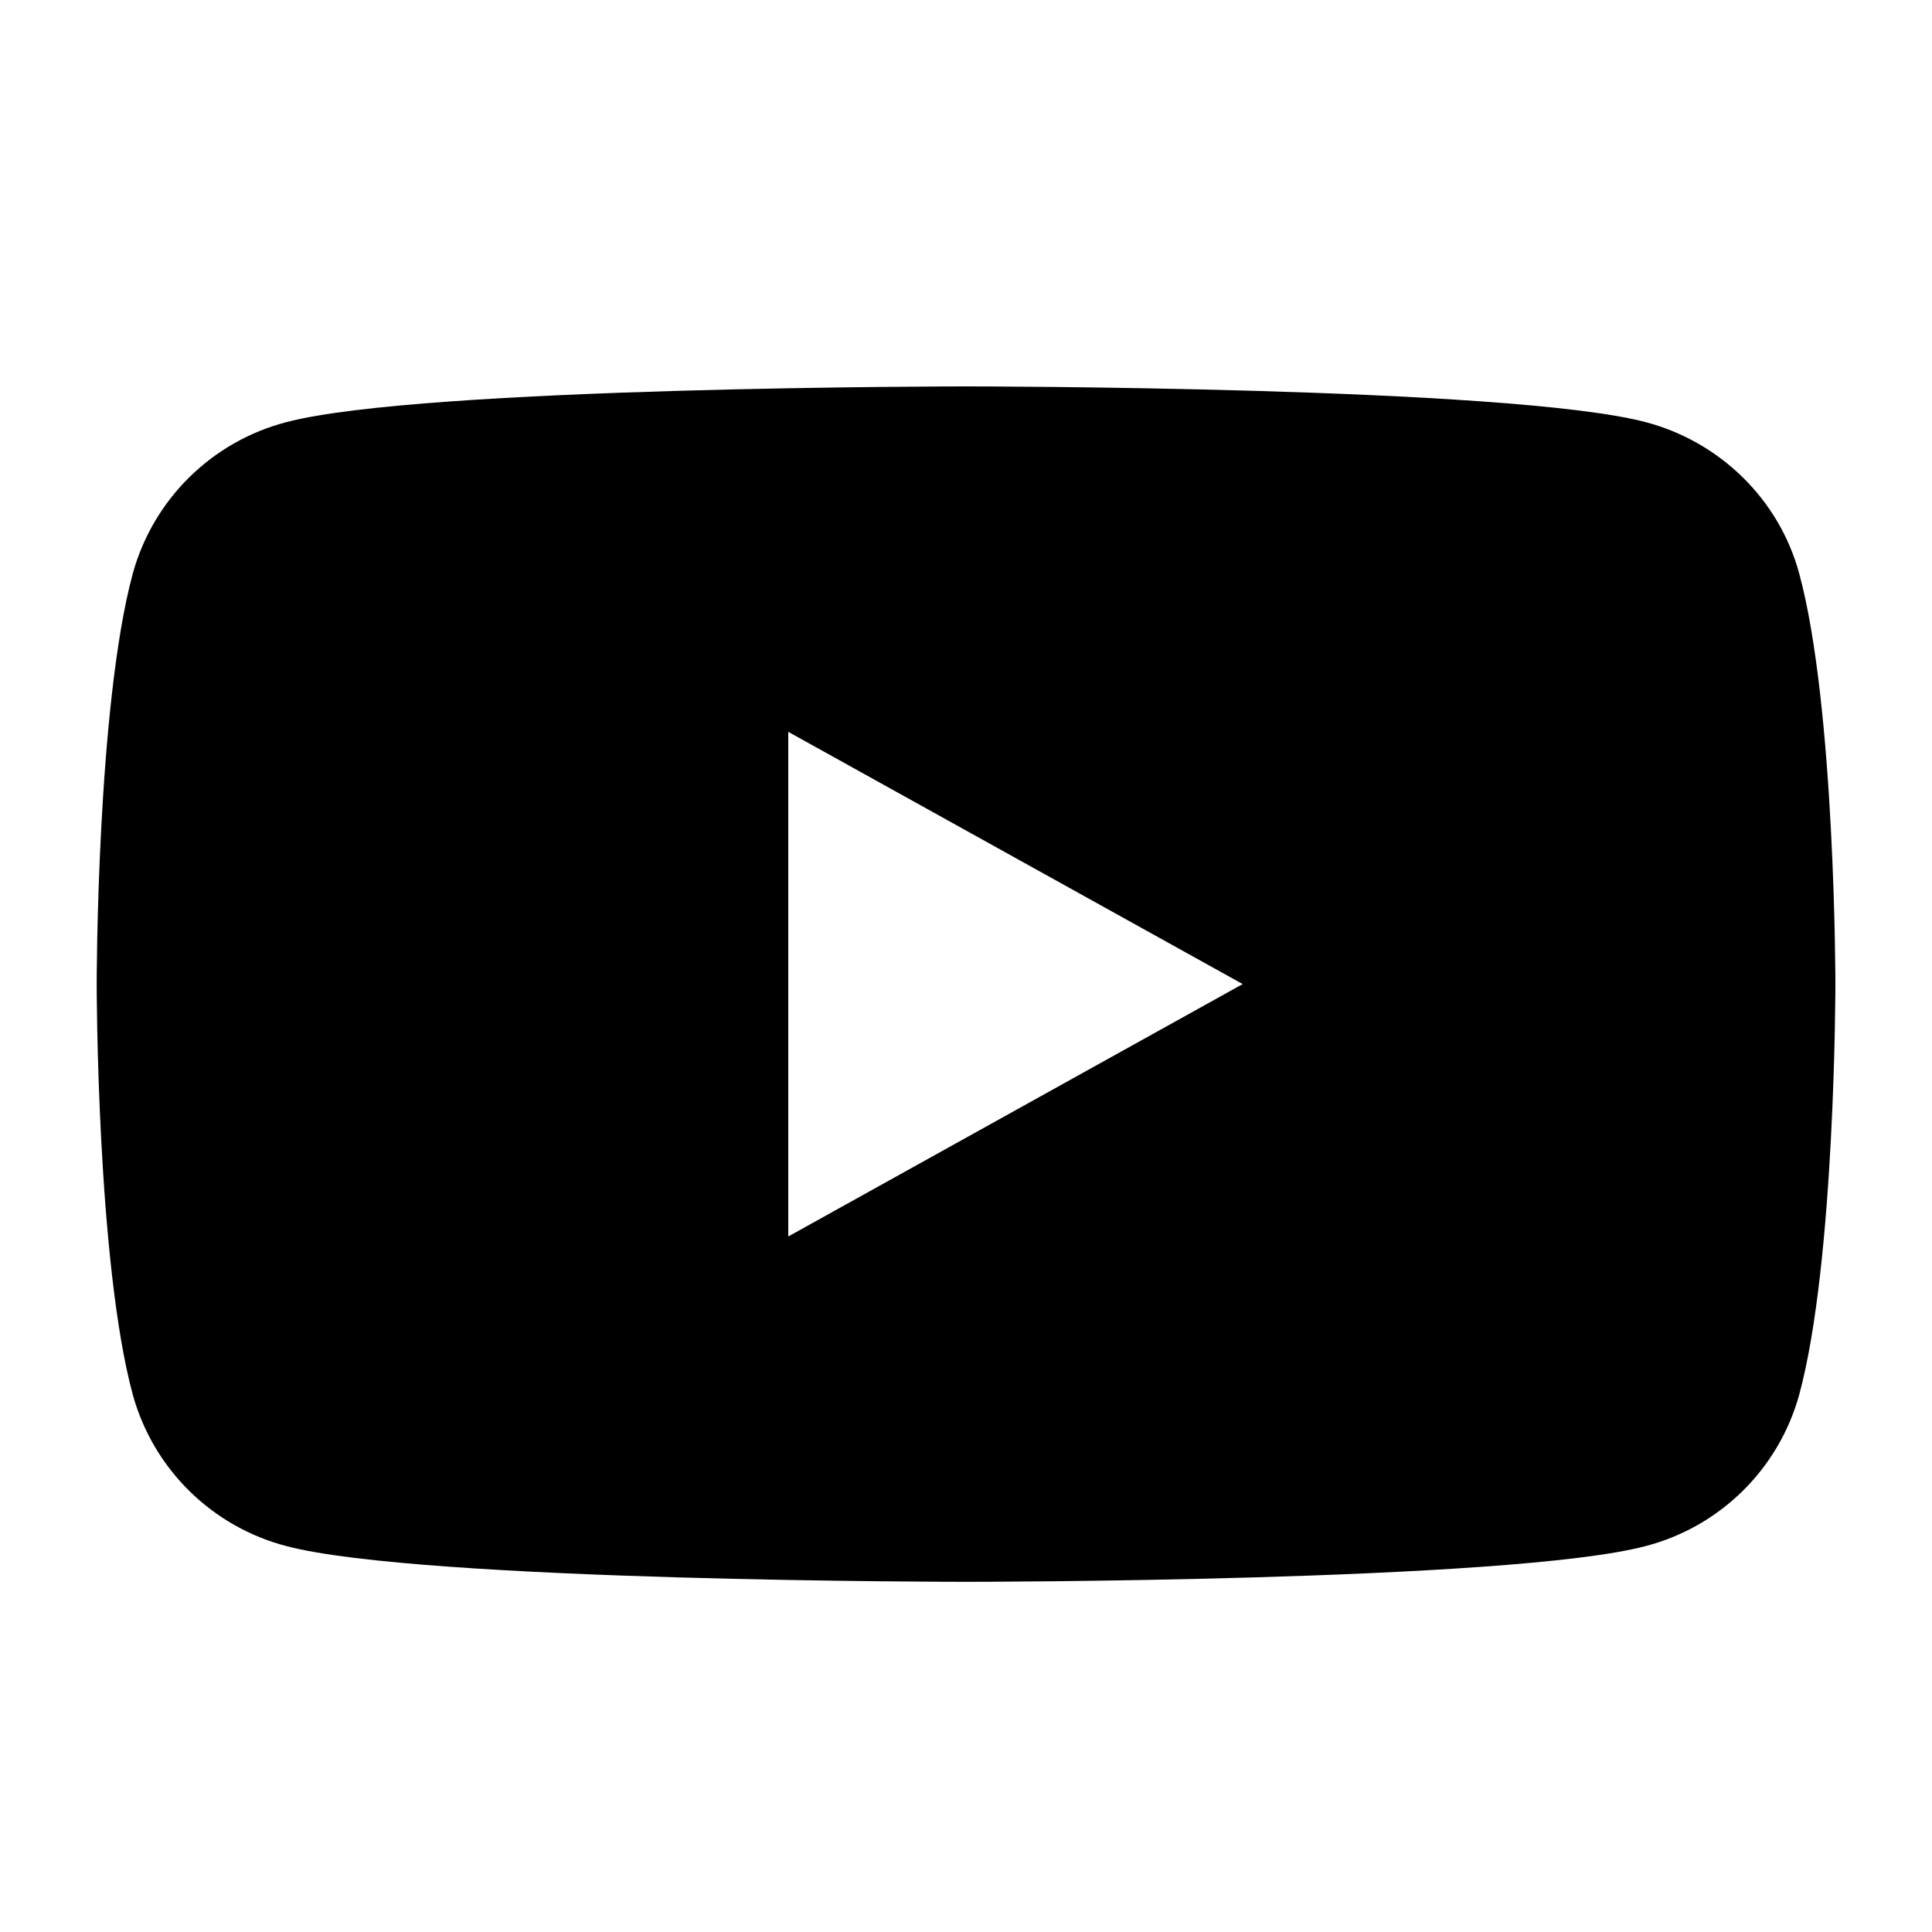
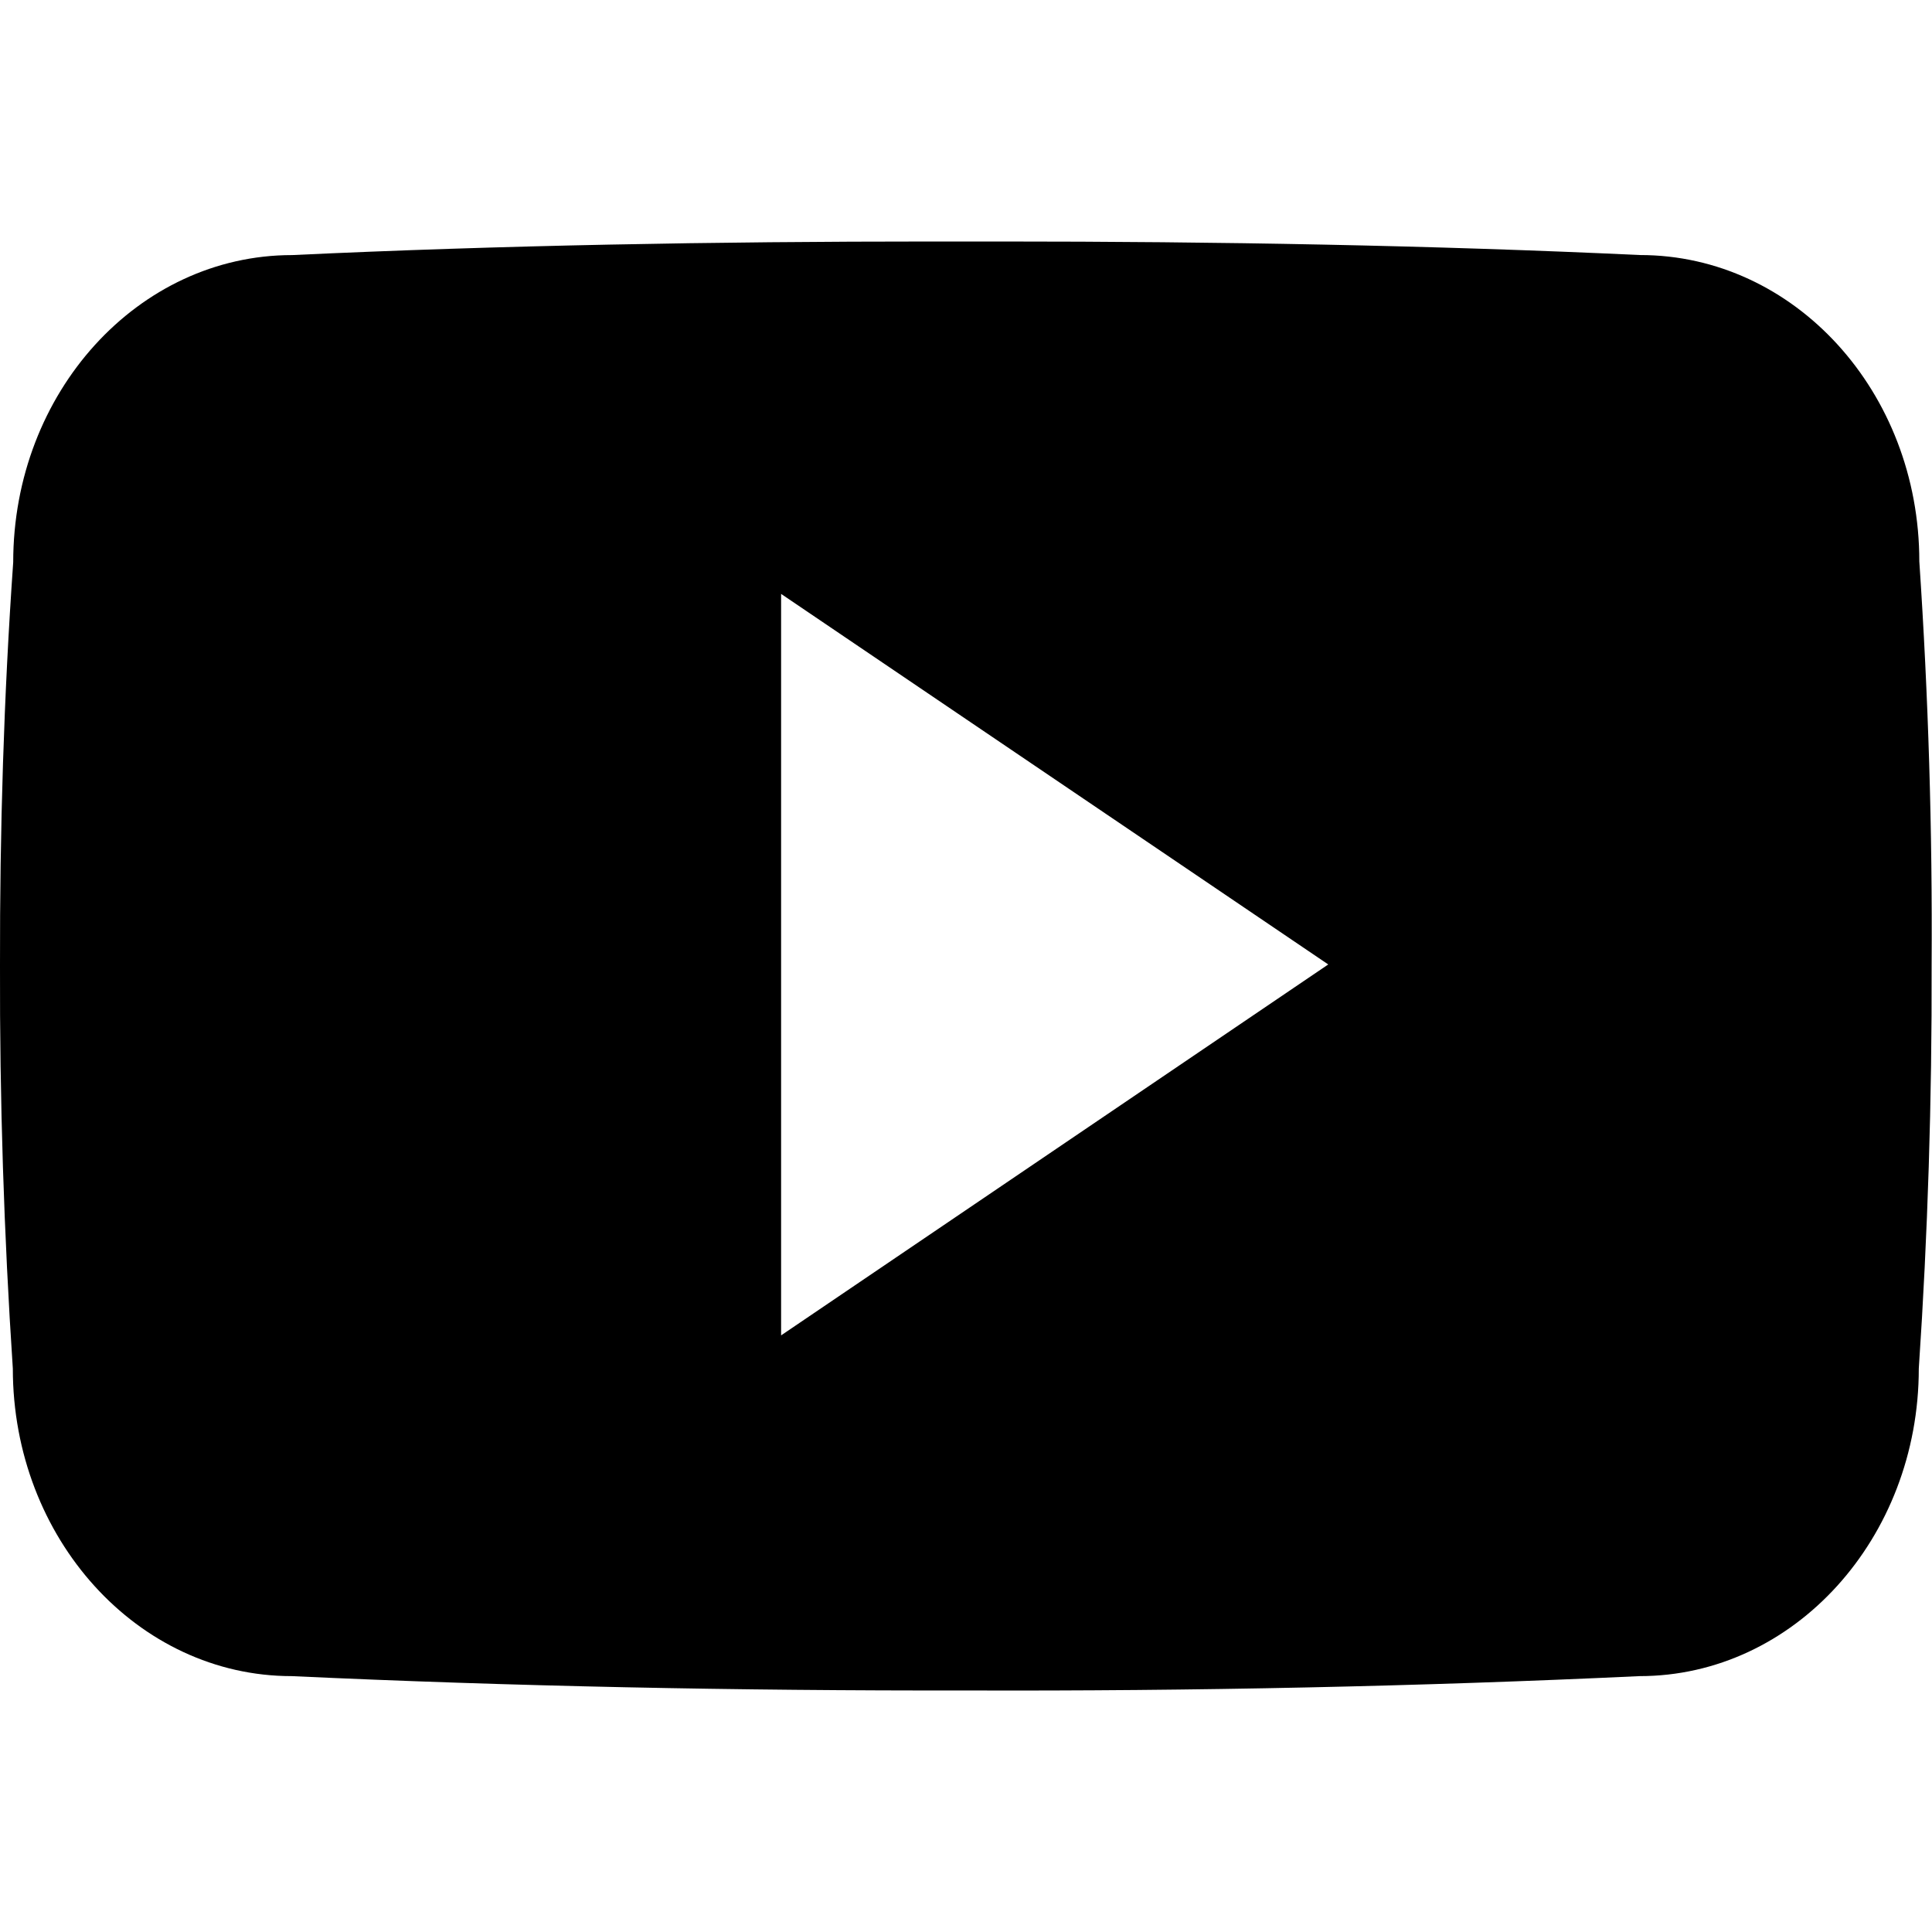
- <svg role="presentation" focusable="false" width="27" height="27" class="icon icon-youtube" viewBox="0 0 24 24">
-   <path fill-rule="evenodd" clip-rule="evenodd" d="M20.44 5.243c.929.244 1.66.963 1.909 1.876.451 1.654.451 5.106.451 5.106s0 3.452-.451 5.106a2.681 2.681 0 0 1-1.91 1.876c-1.684.443-8.439.443-8.439.443s-6.754 0-8.439-.443a2.682 2.682 0 0 1-1.91-1.876c-.45-1.654-.45-5.106-.45-5.106s0-3.452.45-5.106a2.681 2.681 0 0 1 1.91-1.876c1.685-.443 8.44-.443 8.44-.443s6.754 0 8.438.443Zm-5.004 6.982L9.792 15.36V9.091l5.646 3.134Z" fill="currentColor" />
+ <svg xmlns="http://www.w3.org/2000/svg" class="ionicon" viewBox="0 0 512 512">
+   <path d="M508.64 148.79c0-45-33.1-81.2-74-81.2C379.24 65 322.74 64 265 64h-18c-57.6 0-114.2 1-169.6 3.6C36.6 67.6 3.5 104 3.5 149 1 184.59-.06 220.19 0 255.79q-.15 53.4 3.4 106.9c0 45 33.1 81.5 73.9 81.5 58.2 2.7 117.9 3.9 178.6 3.8q91.2.3 178.6-3.8c40.9 0 74-36.5 74-81.5 2.4-35.7 3.5-71.3 3.4-107q.34-53.4-3.26-106.9zM207 353.89v-196.5l145 98.2z" />
</svg>
